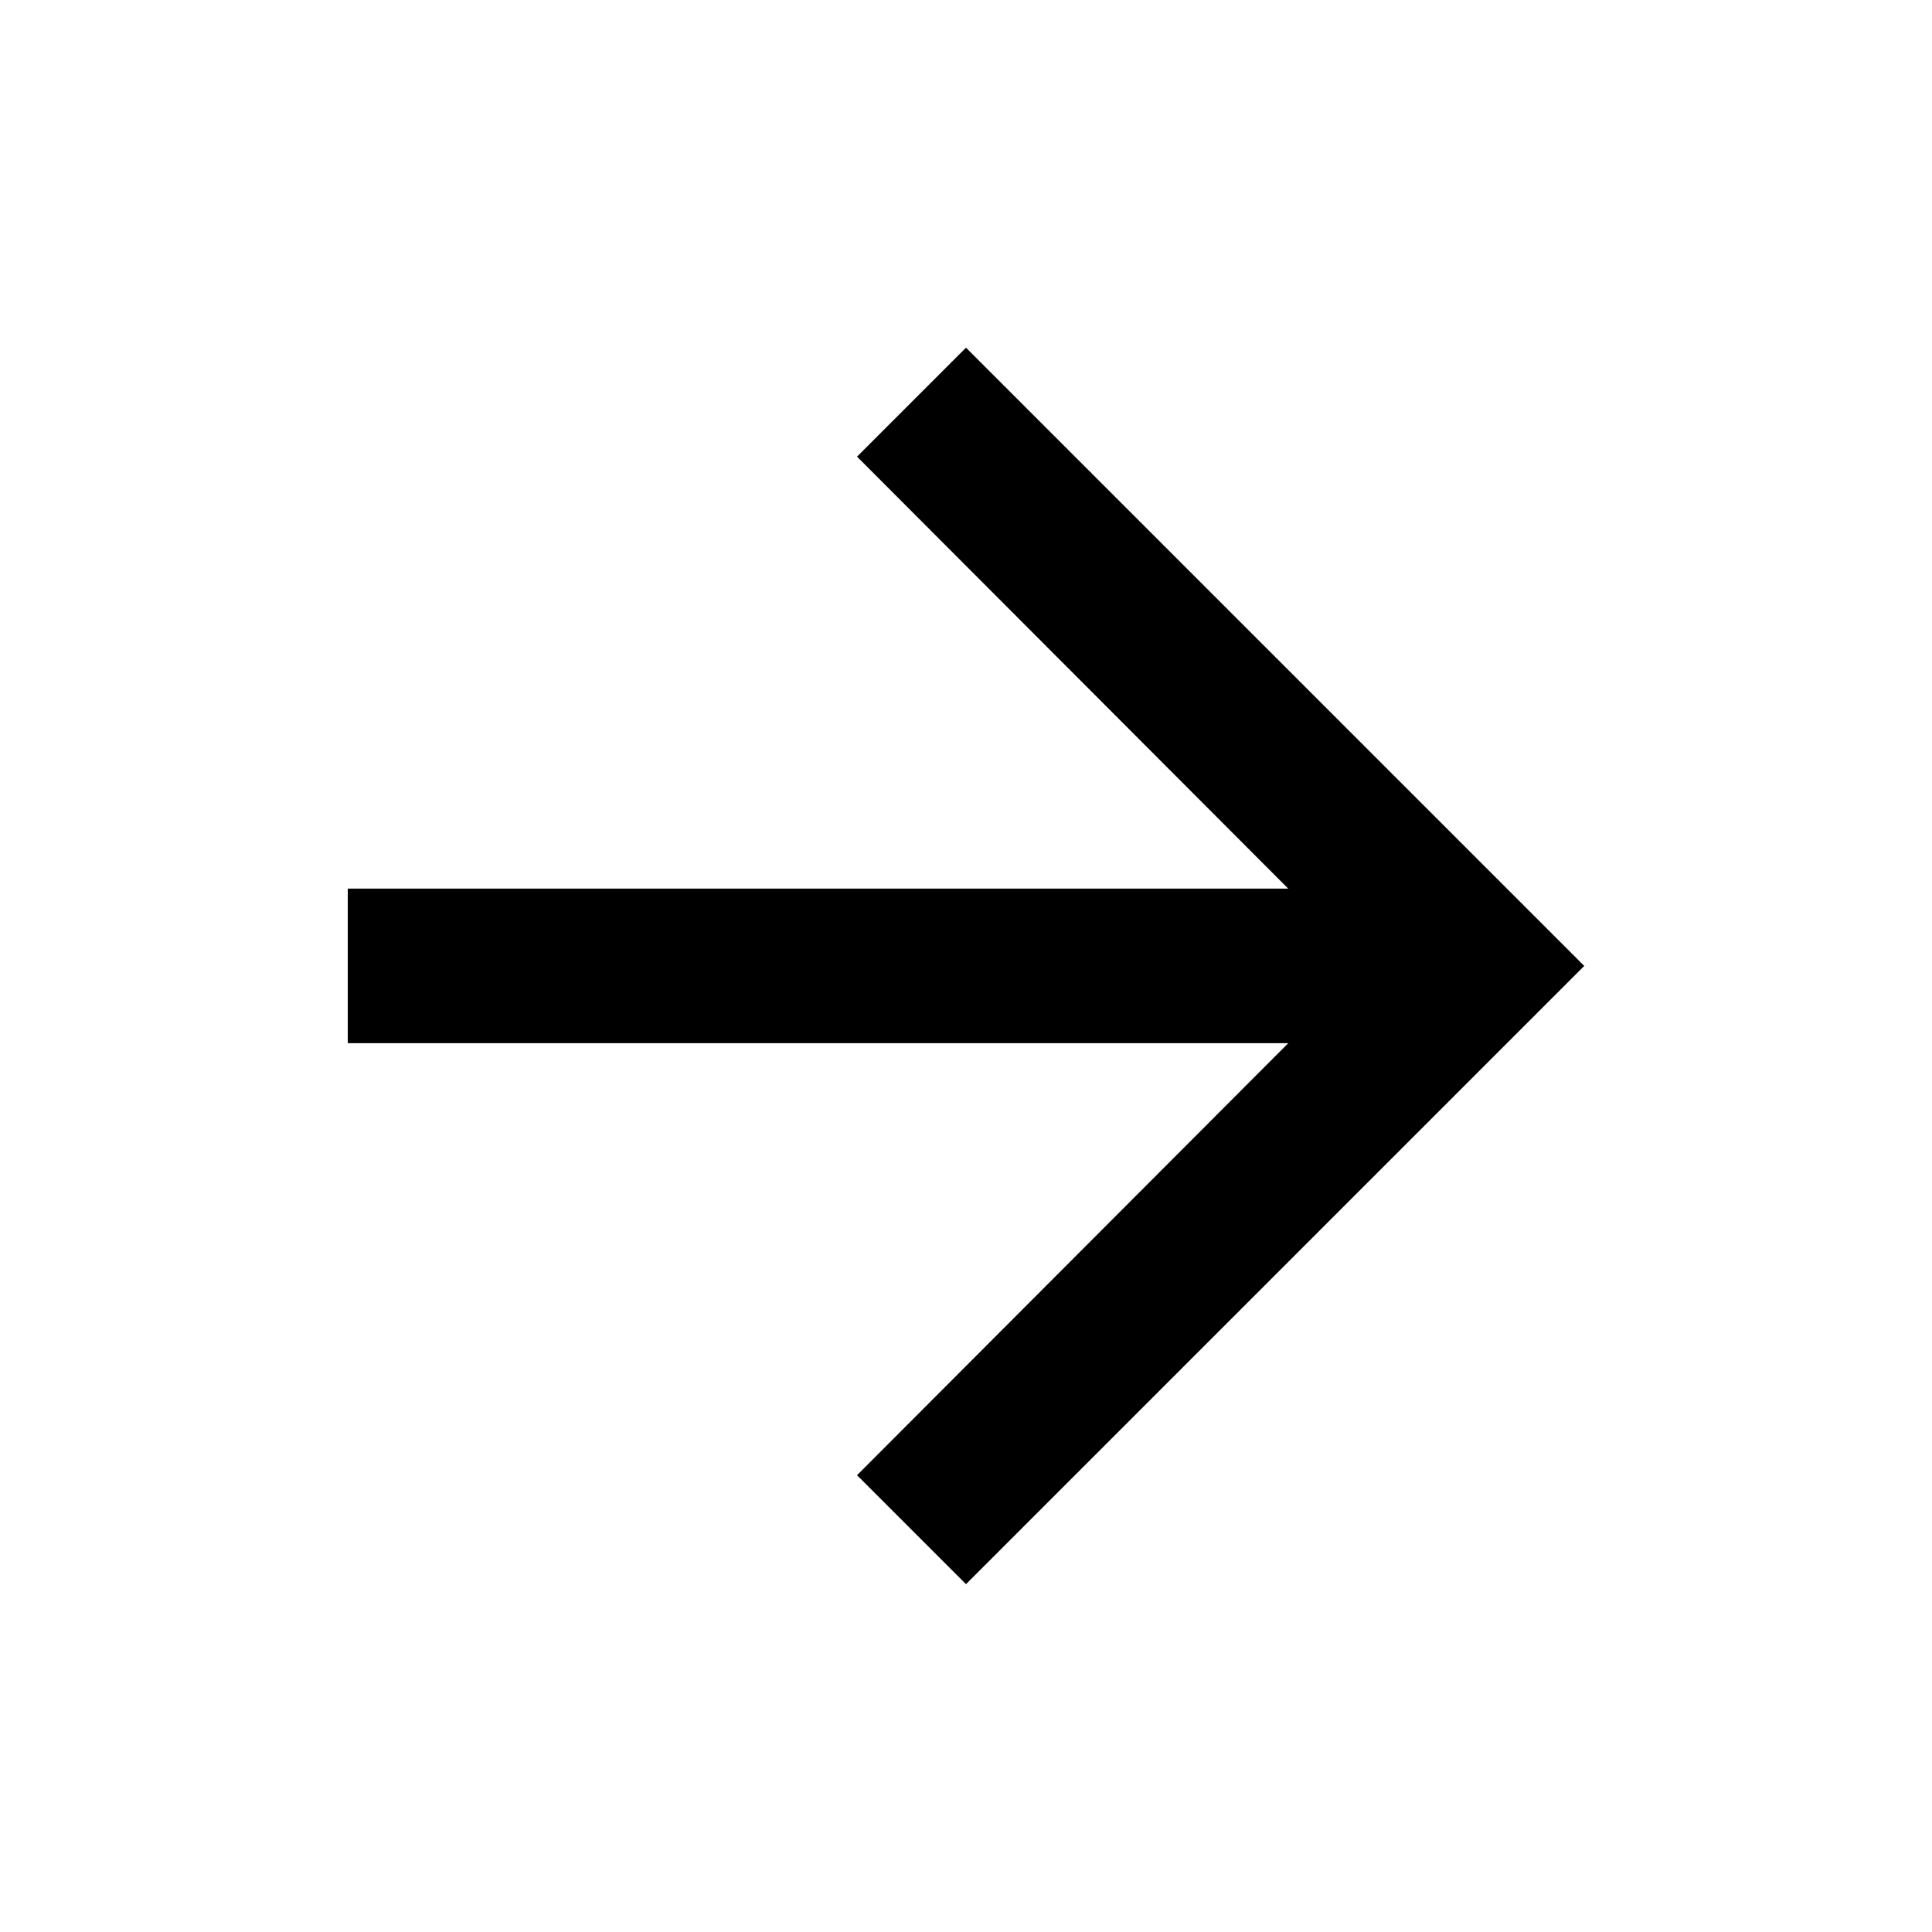
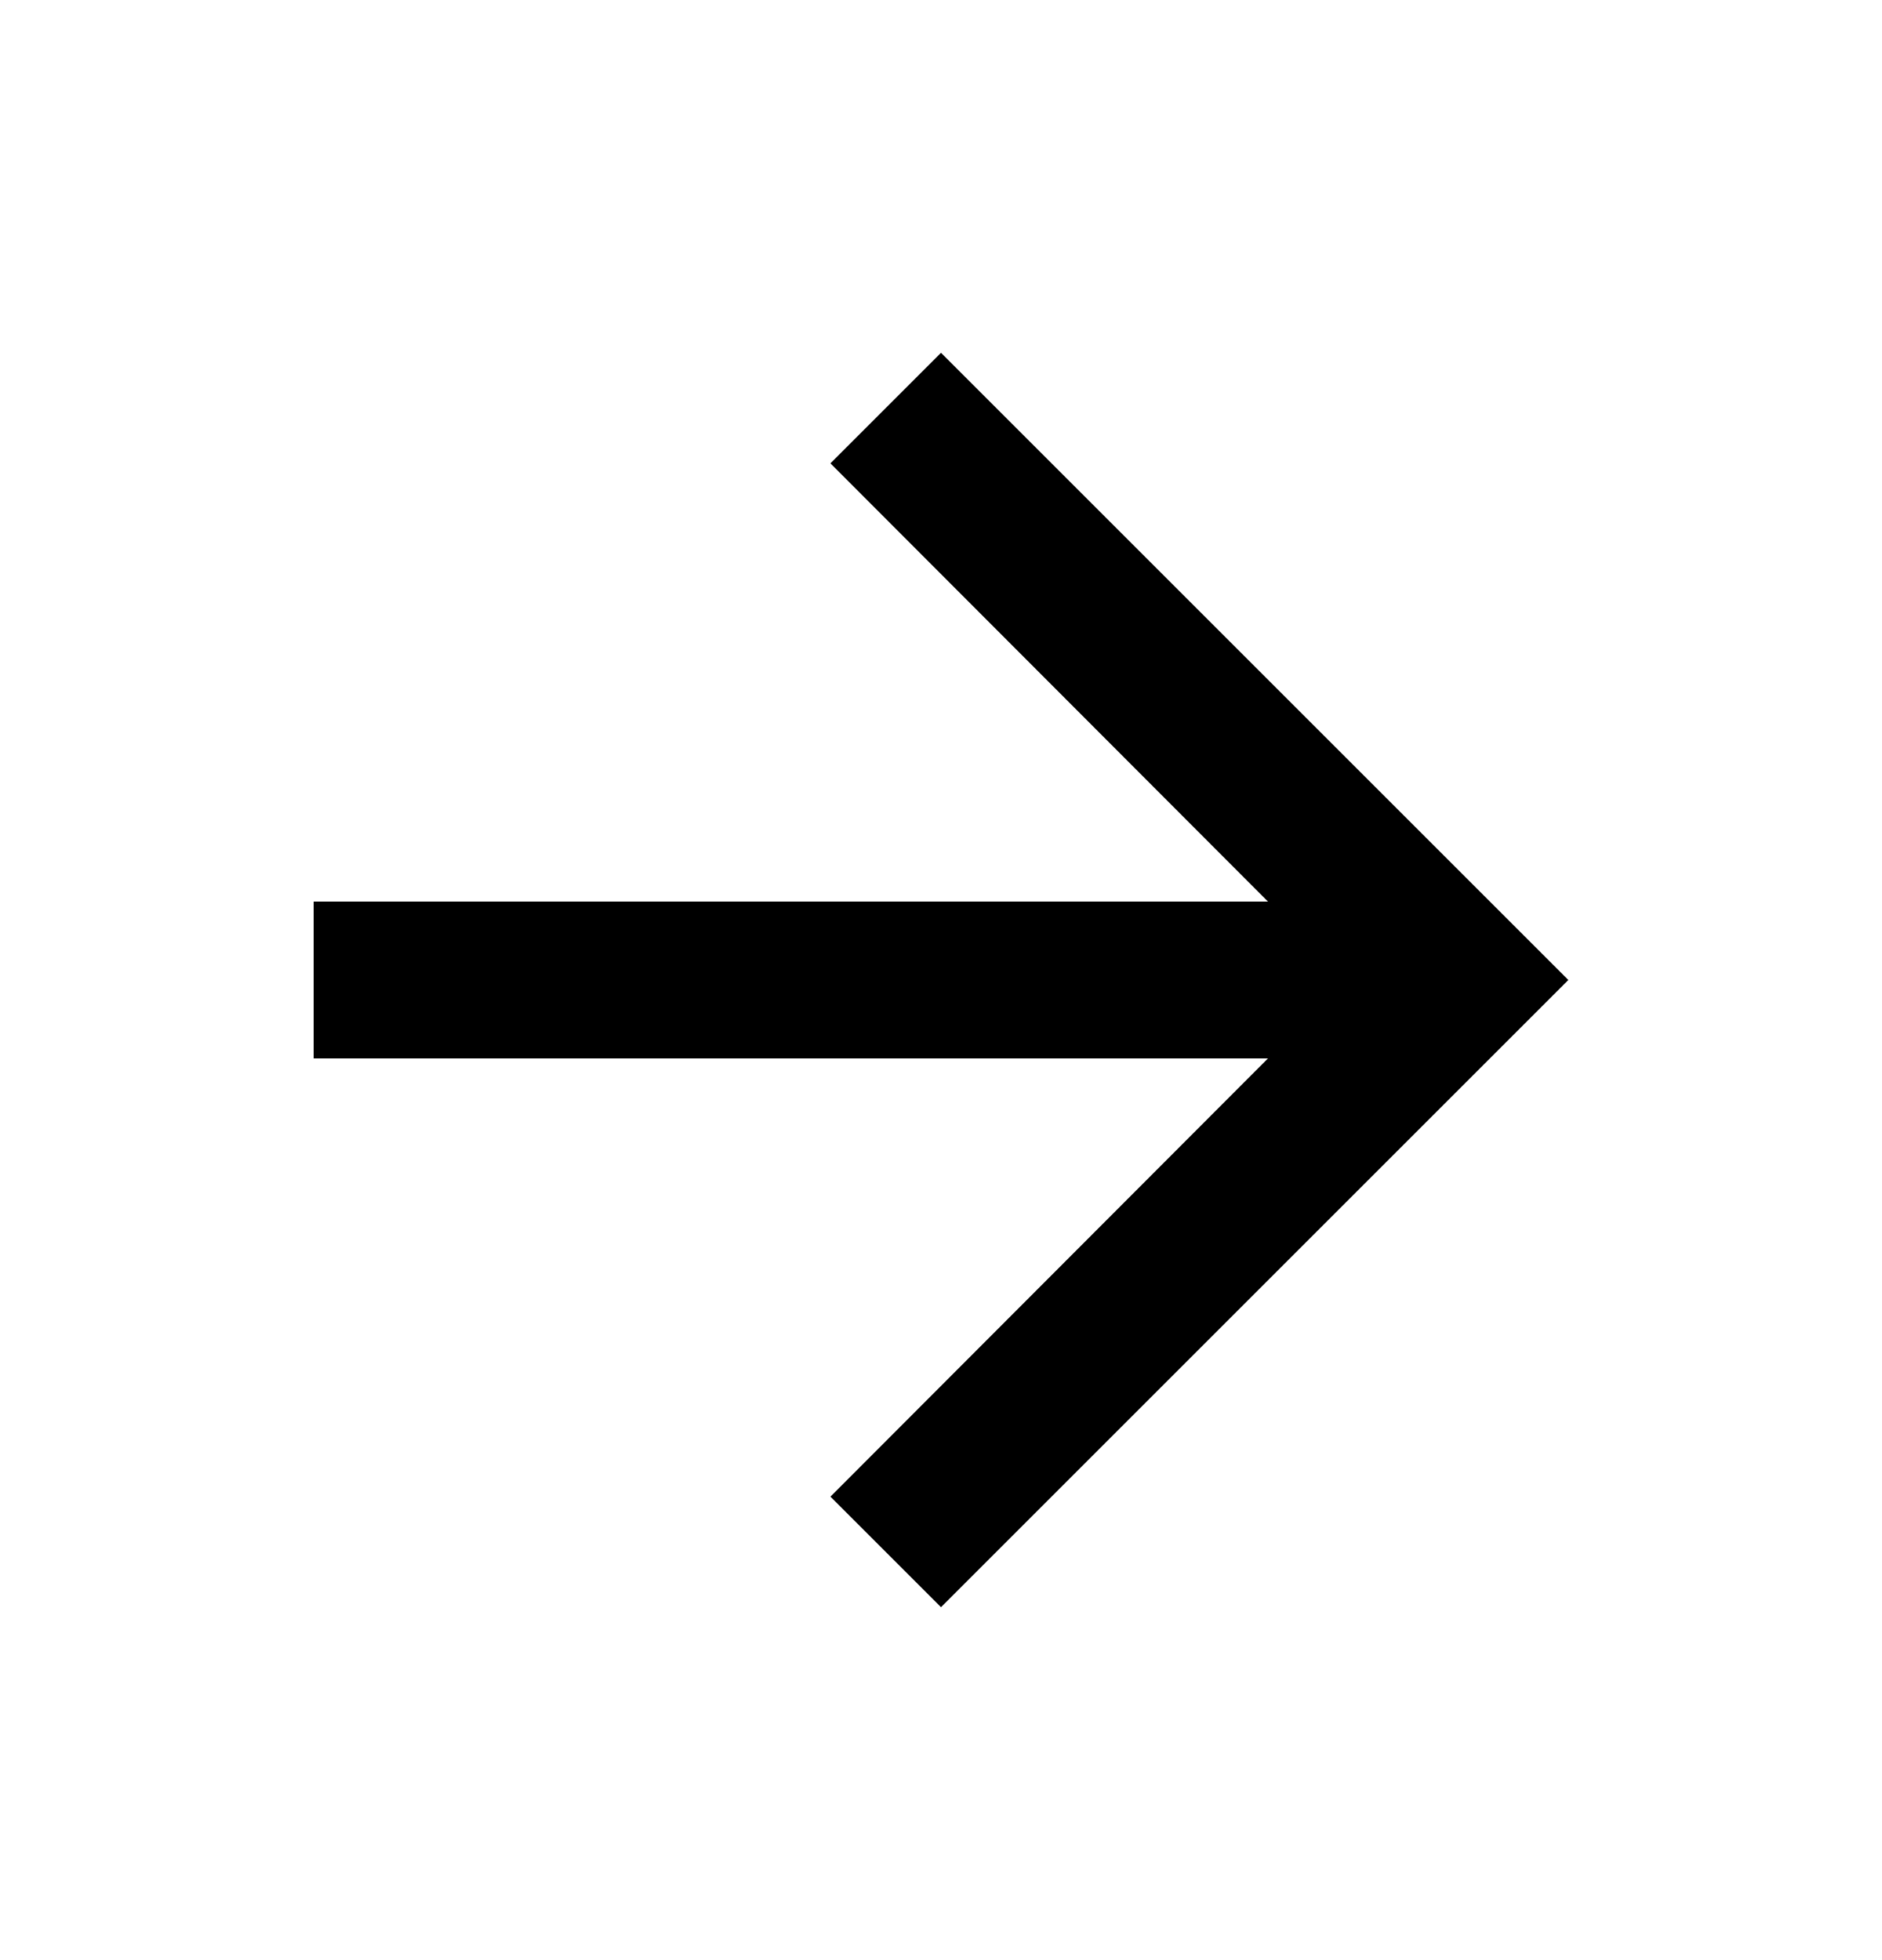
- <svg xmlns="http://www.w3.org/2000/svg" width="25" height="25" viewBox="0 0 25 25" fill="none">
-   <path d="M12.5 4.499L11.09 5.909L16.67 11.499H4.5V13.499H16.67L11.09 19.089L12.5 20.499L20.5 12.499L12.5 4.499Z" fill="black" />
+ <svg xmlns="http://www.w3.org/2000/svg" width="24" height="25" viewBox="0 0 24 25" fill="none">
+   <path d="M12 4.5L10.59 5.91L16.17 11.5H4V13.5H16.17L10.59 19.09L12 20.5L20 12.5L12 4.5Z" fill="black" />
</svg>
